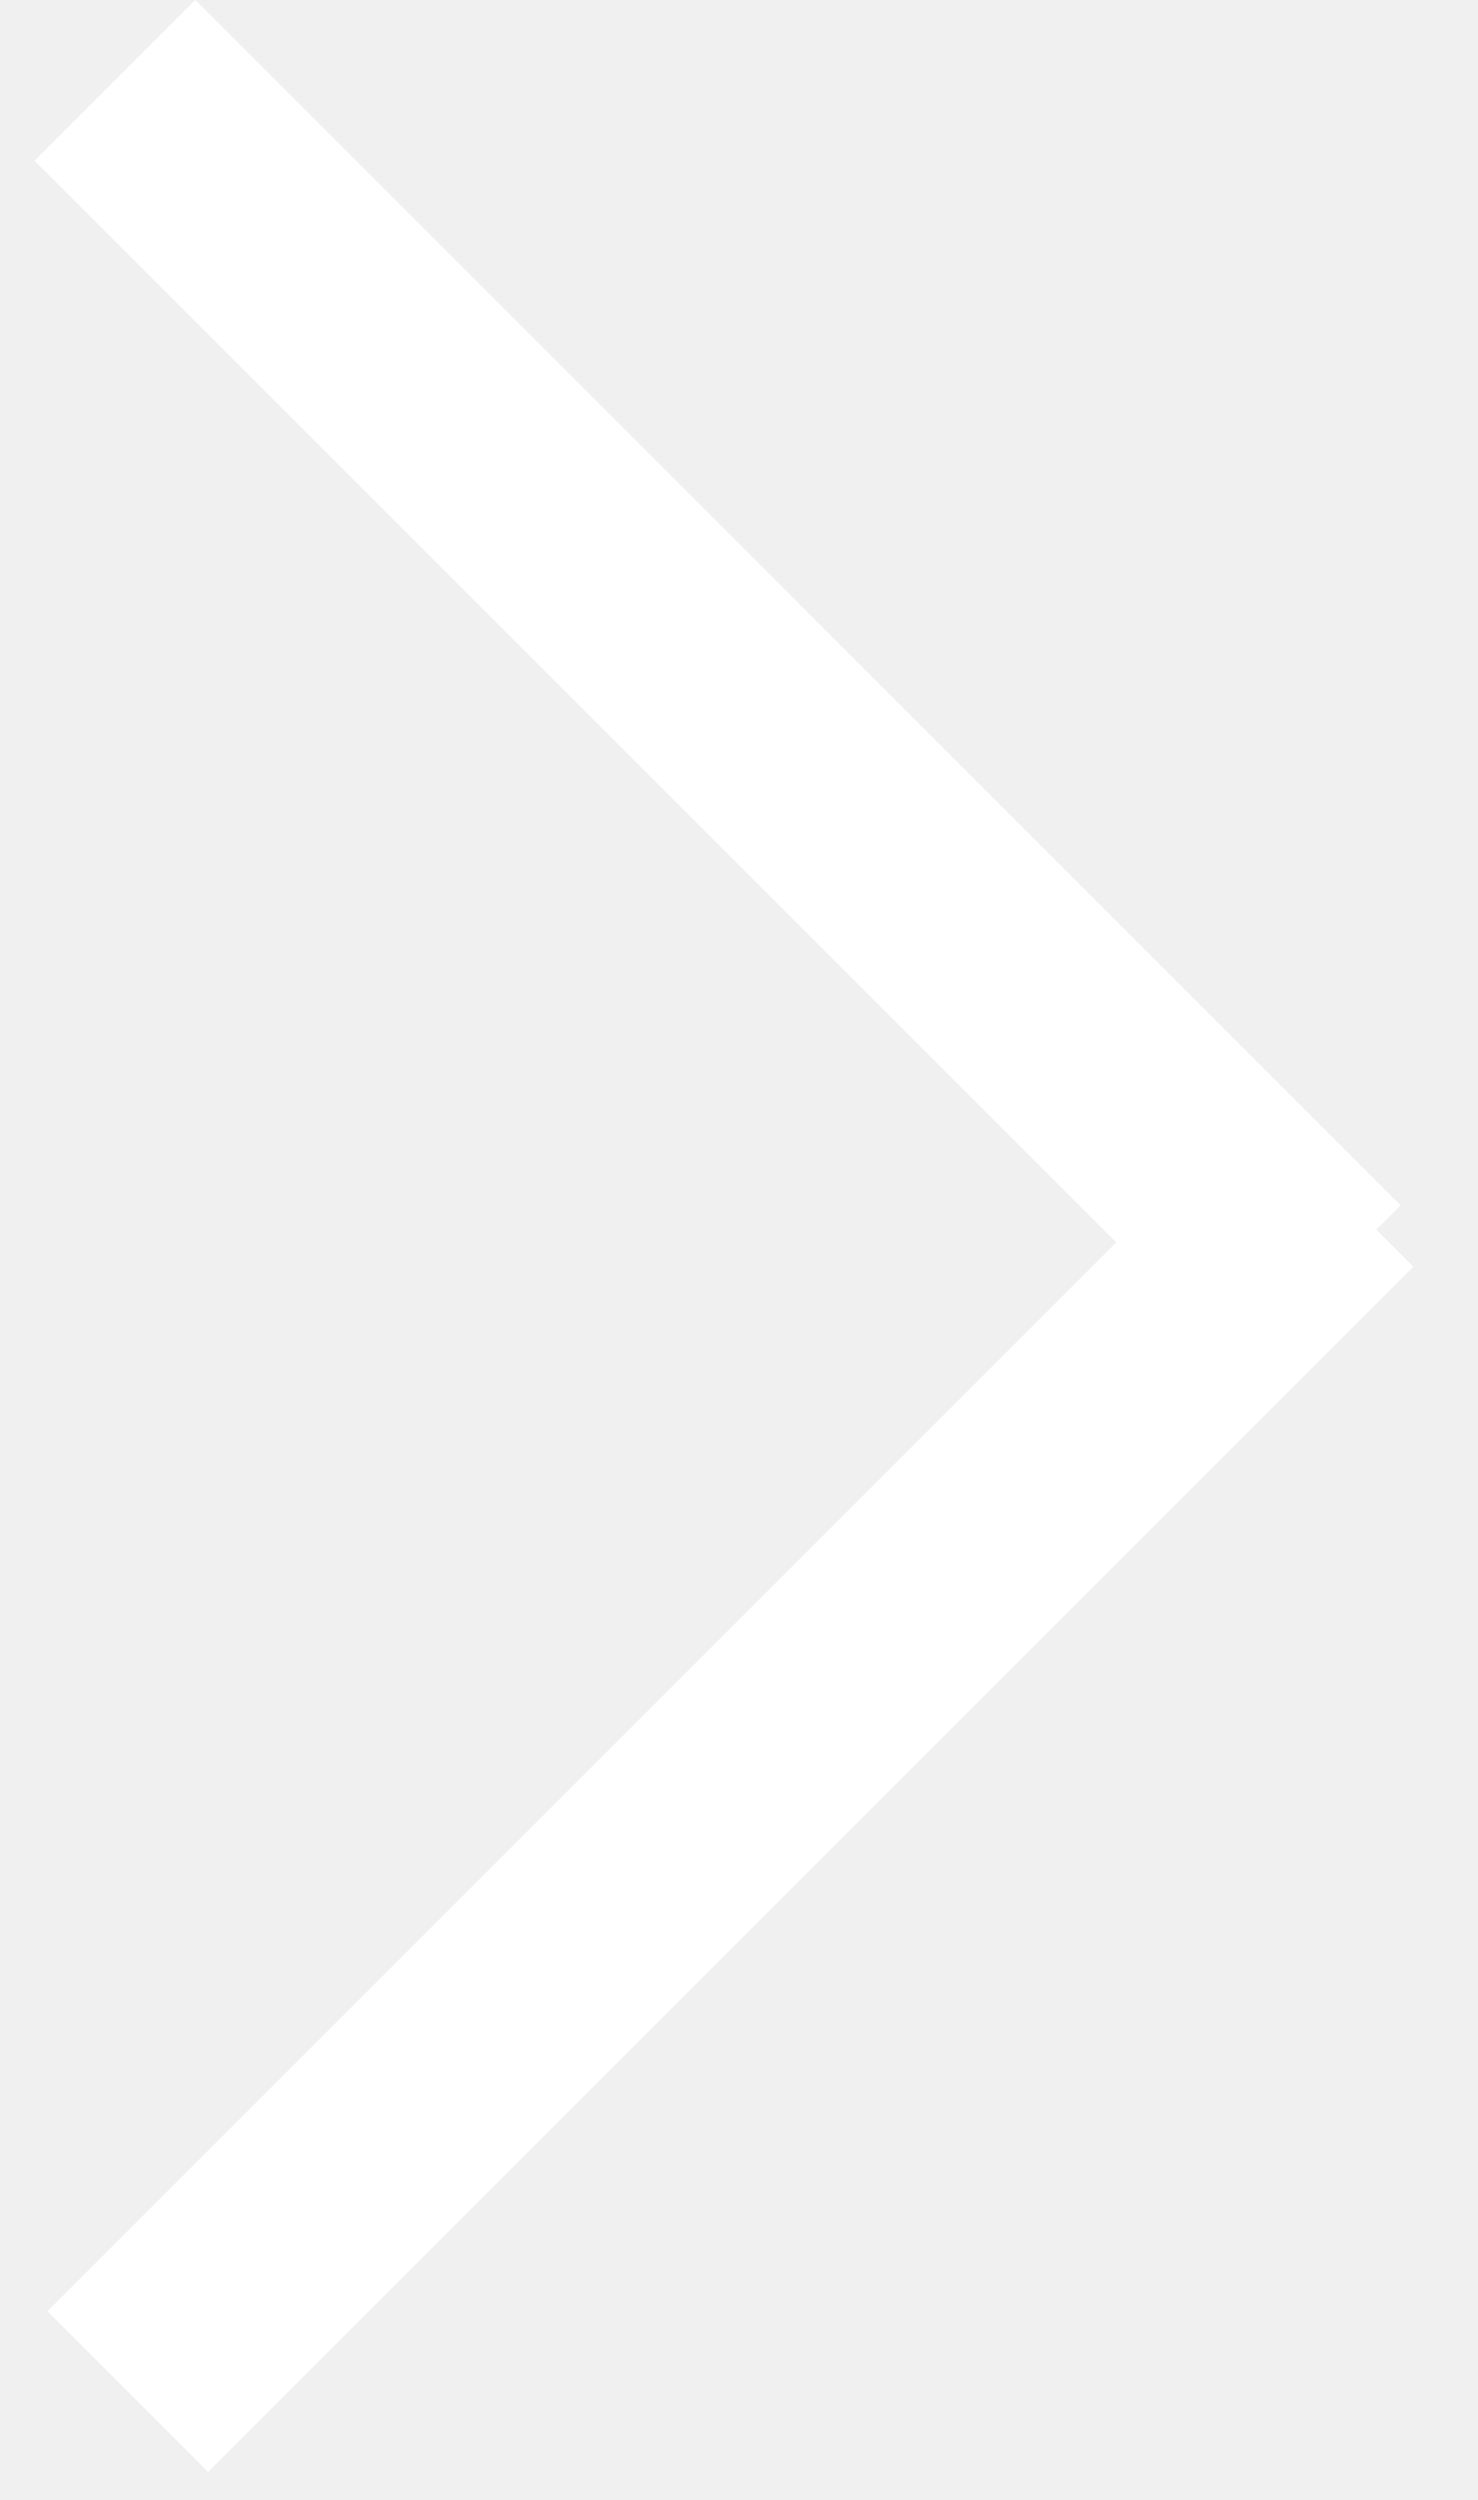
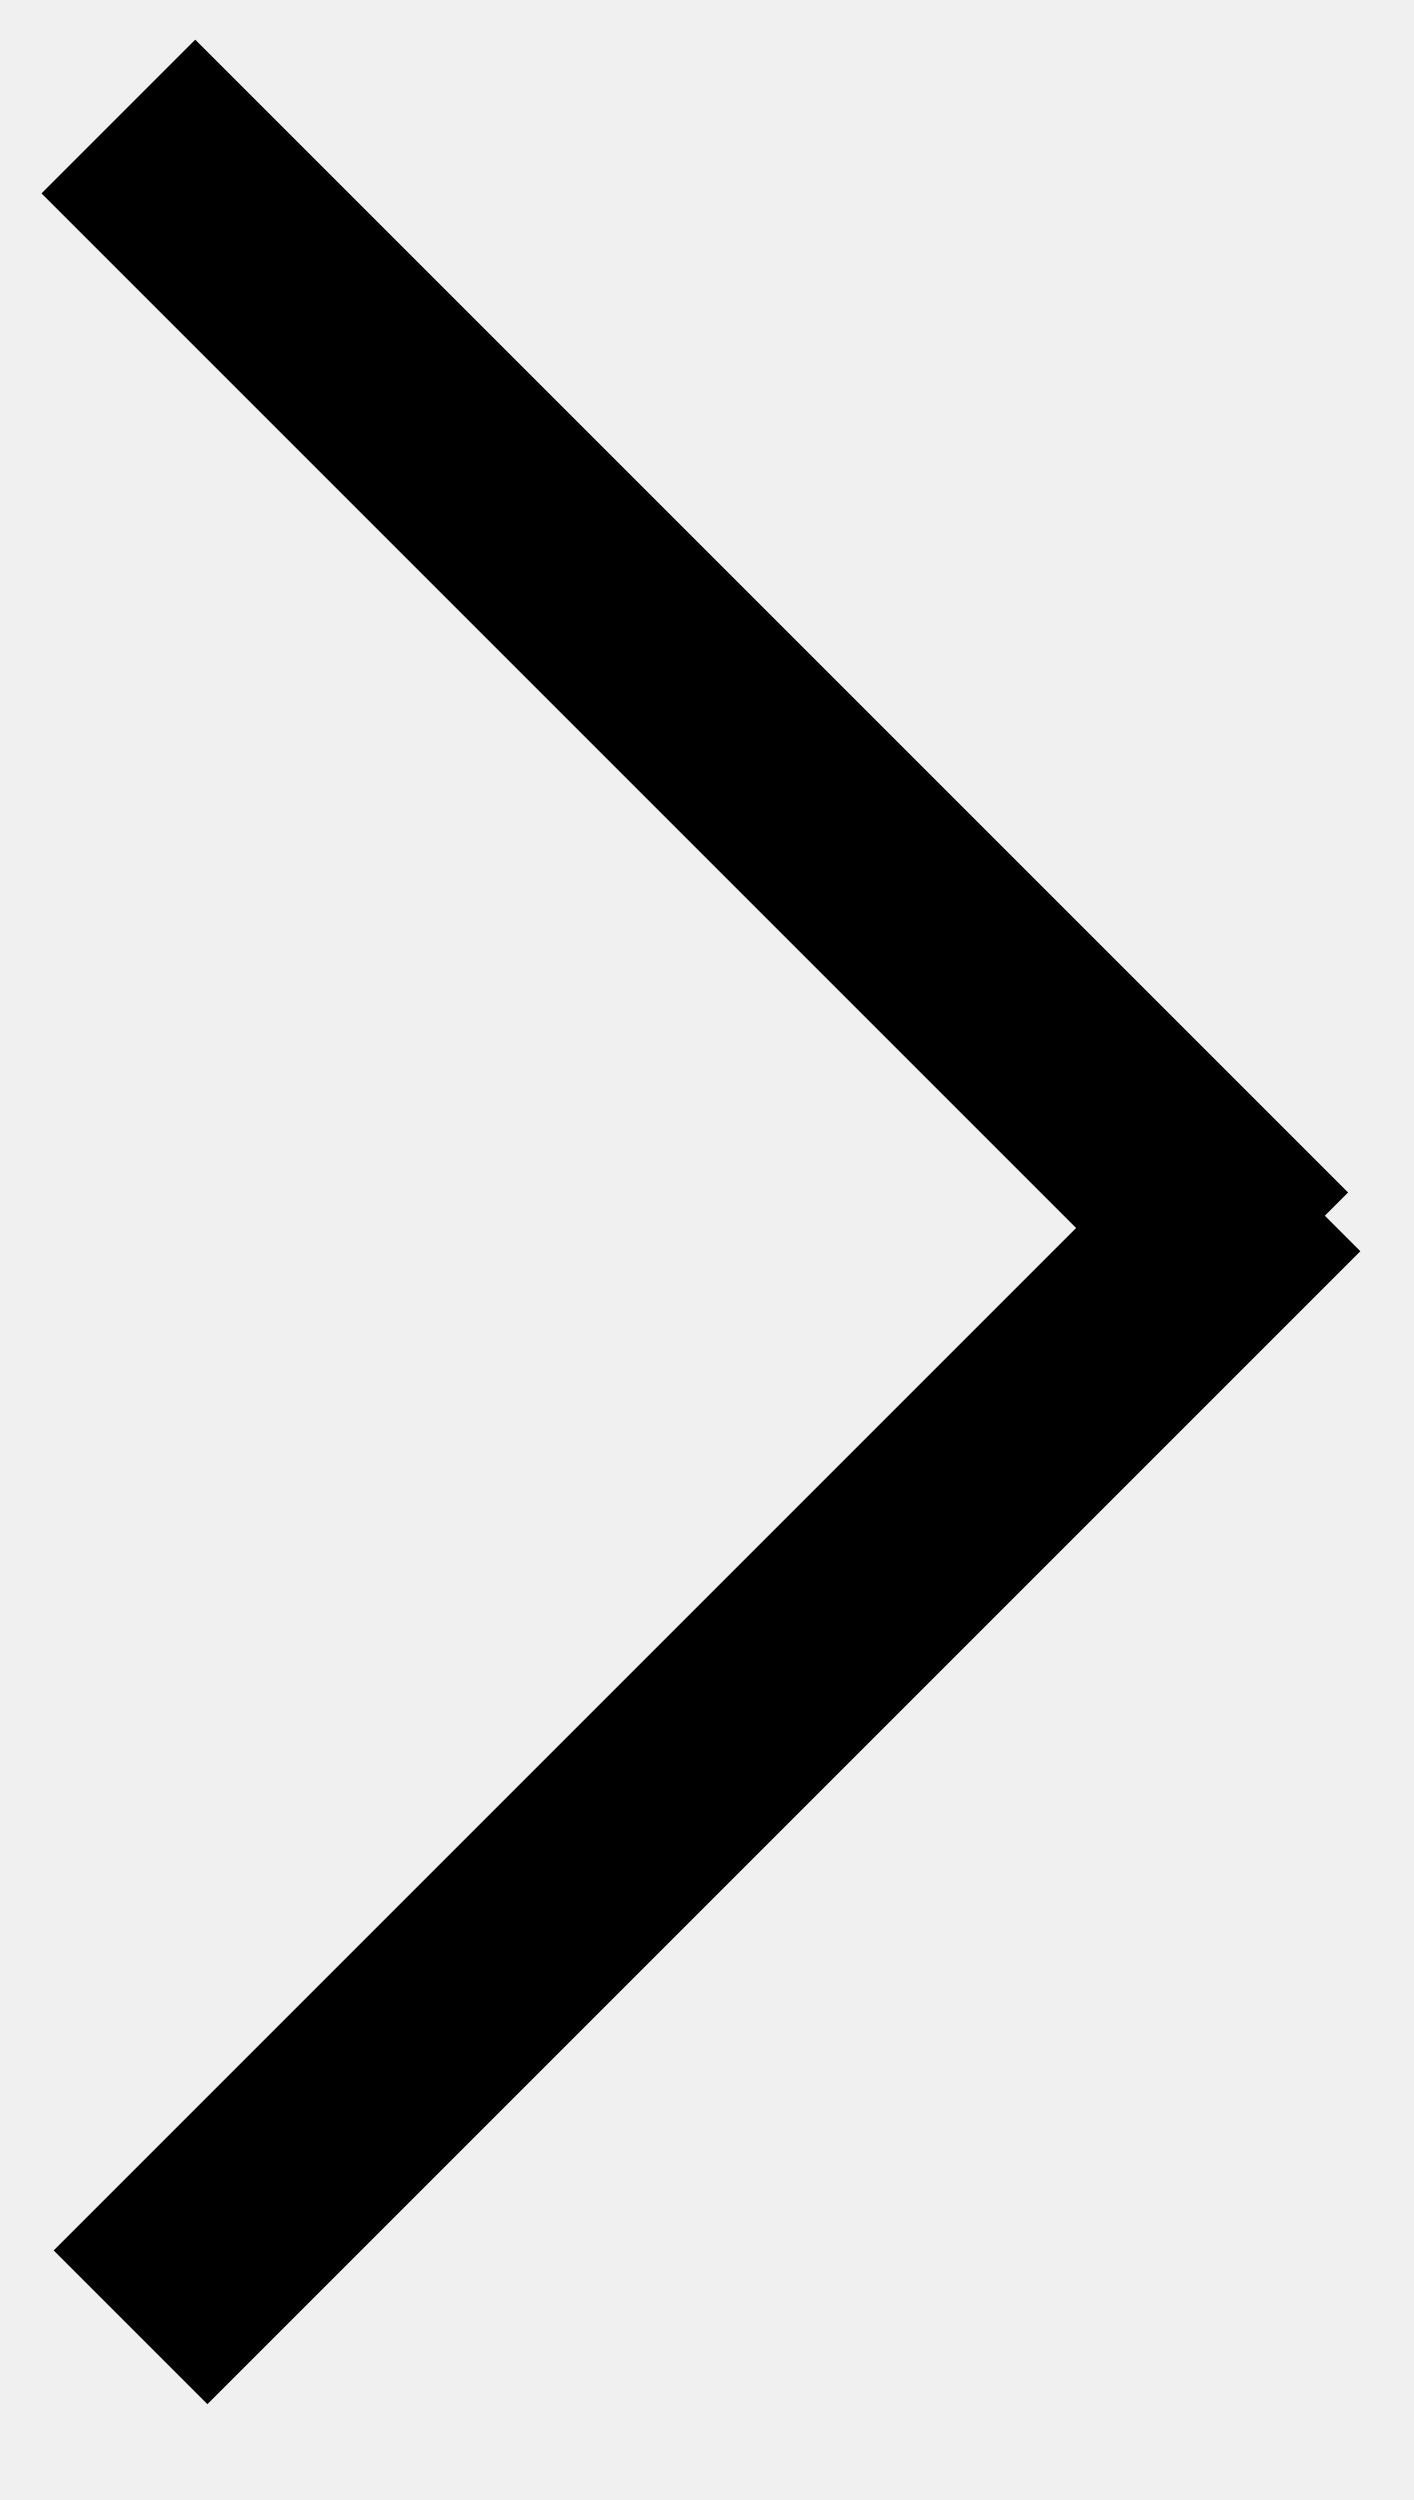
- <svg xmlns="http://www.w3.org/2000/svg" width="13" height="22" viewBox="0 0 13 22" fill="none">
-   <line x1="1.124" y1="21.046" x2="11.73" y2="10.44" stroke="white" stroke-width="2" />
-   <line x1="11.618" y1="11.314" x2="1.011" y2="0.707" stroke="white" stroke-width="2" />
+ <svg xmlns="http://www.w3.org/2000/svg" width="13" height="23" viewBox="0 0 13 23" fill="none">
+   <line x1="1.201" y1="21.411" x2="11.808" y2="10.804" stroke="black" stroke-width="2" />
+   <line x1="11.695" y1="11.678" x2="1.089" y2="1.072" stroke="black" stroke-width="2" />
</svg>
